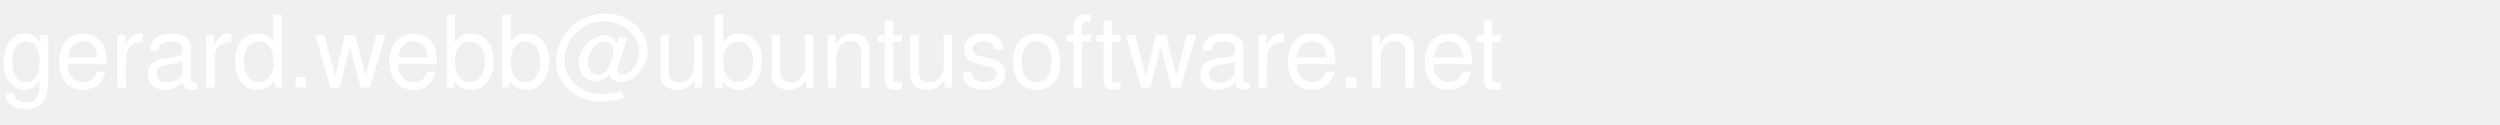
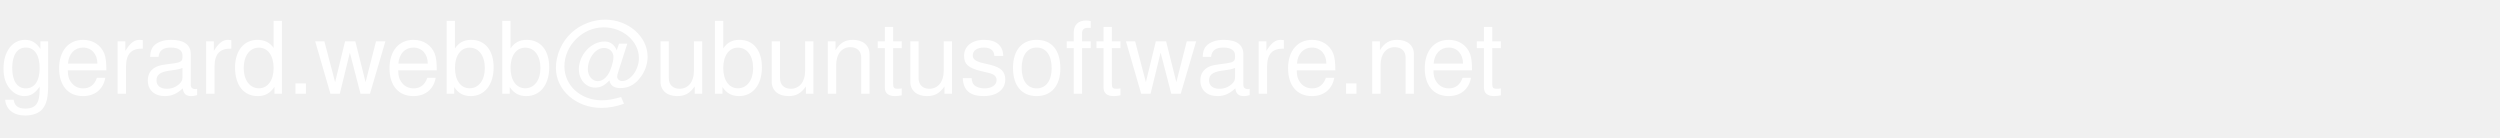
- <svg xmlns="http://www.w3.org/2000/svg" width="400" height="20" viewBox="0 0 400 20">
+ <svg xmlns="http://www.w3.org/2000/svg" width="400" height="22" viewBox="0 0 400 22">
  <style>
    .email-text {
      font-family: -apple-system, BlinkMacSystemFont, 'Segoe UI', Helvetica, Arial, sans-serif;
      font-size: 16px;
      fill: #ffffff;
    }
  </style>
-   <text x="0" y="14" class="email-text">gerard.webb@ubuntusoftware.net</text>
+   <text x="0" y="15" class="email-text">gerard.webb@ubuntusoftware.net</text>
</svg>
